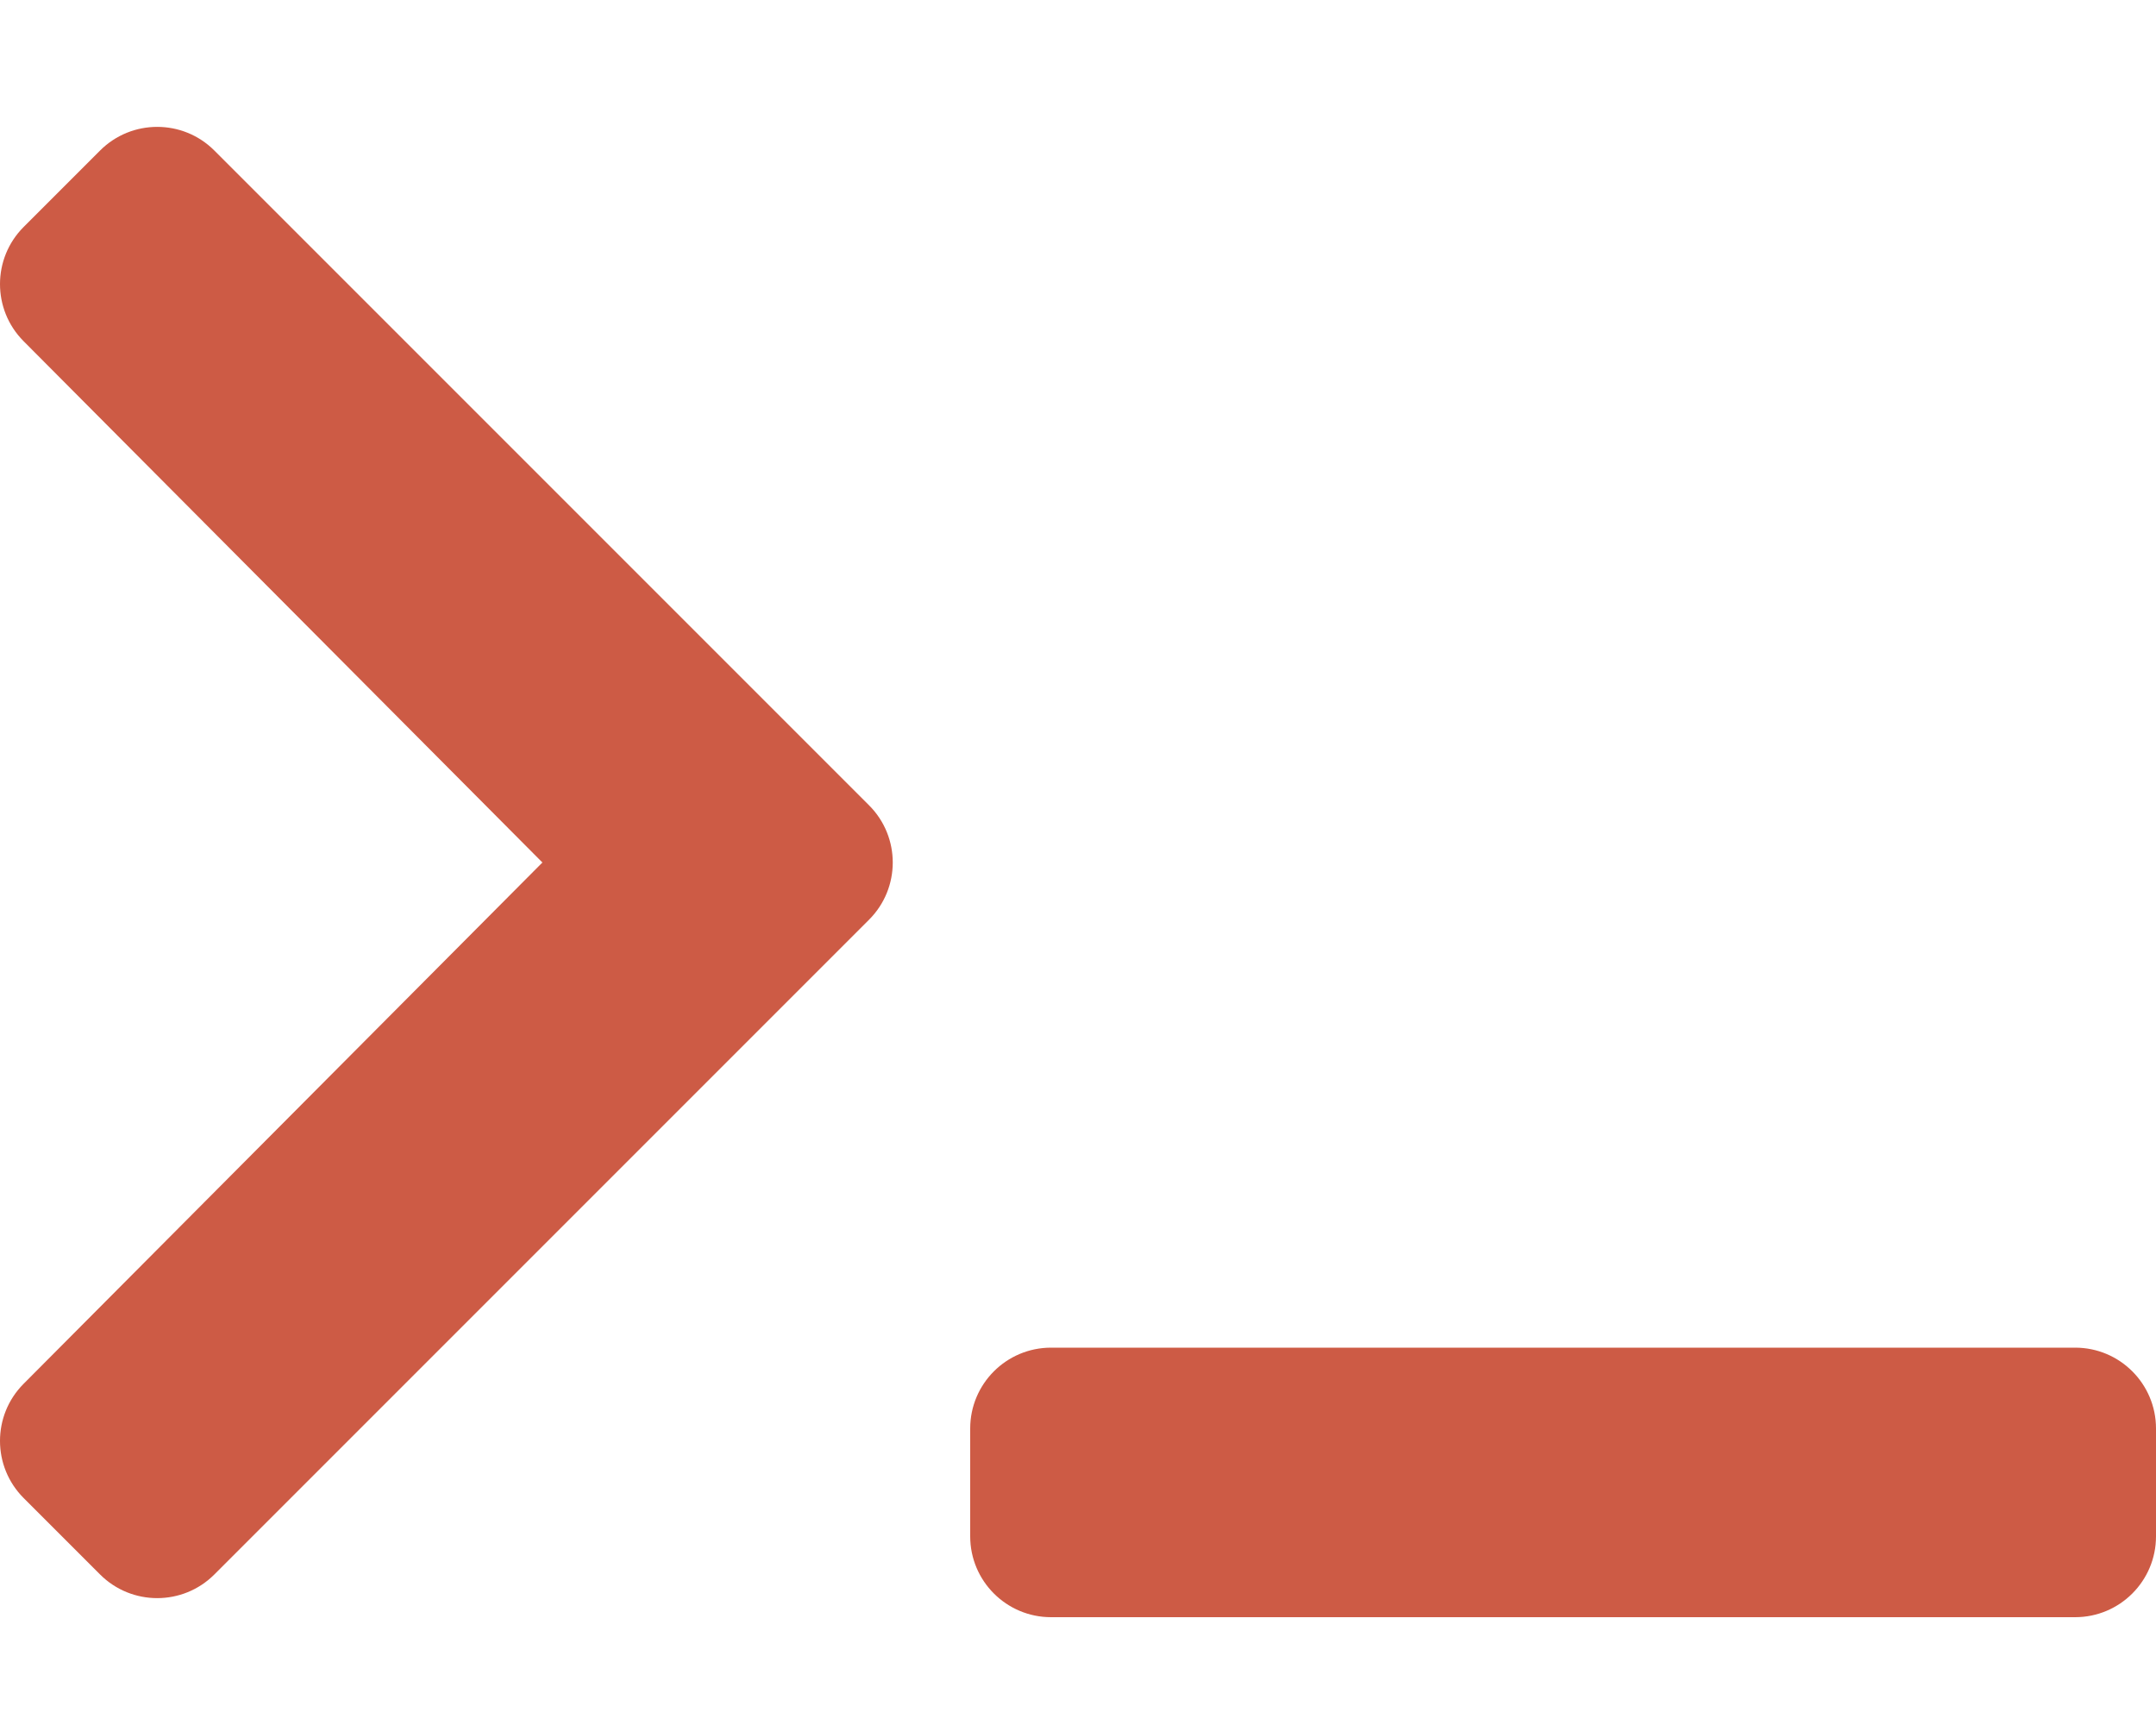
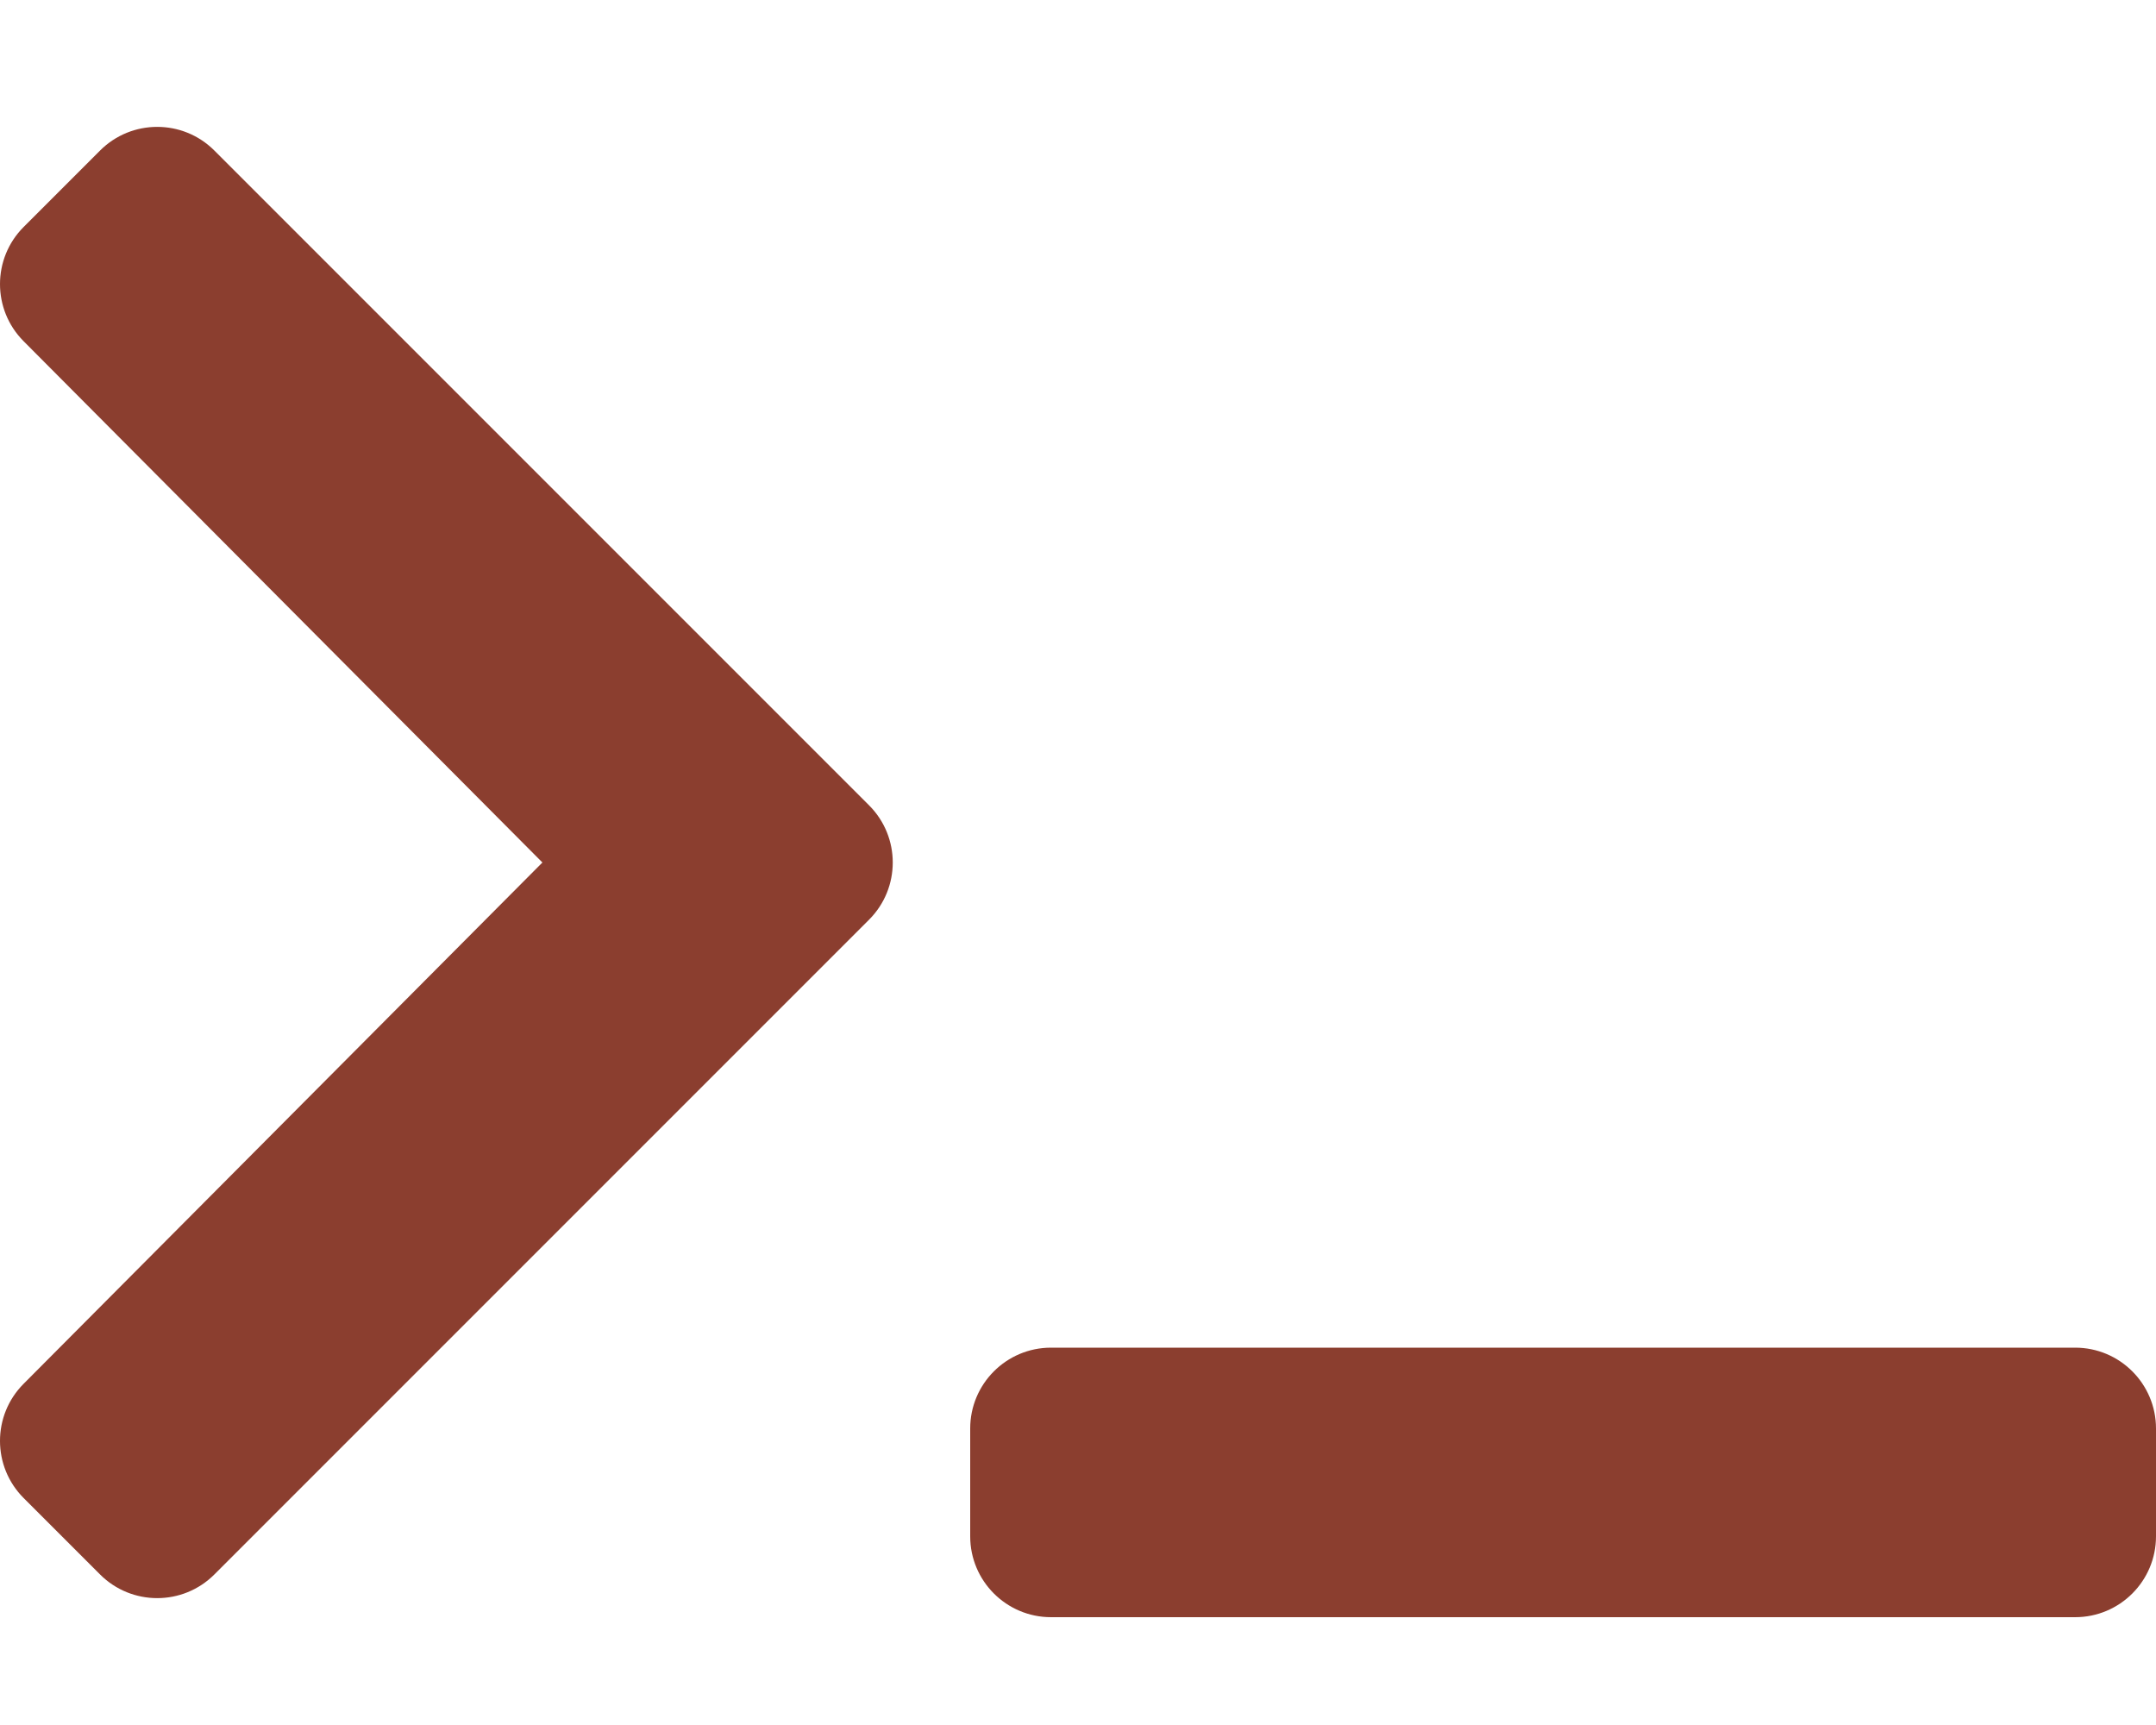
- <svg xmlns="http://www.w3.org/2000/svg" style="fill:#cd5b45;" viewBox="0 0 640 512">
+ <svg xmlns="http://www.w3.org/2000/svg" style="fill:#8b3e2f;" viewBox="0 0 640 512">
  <path d="M257.981 272.971L63.638 467.314c-9.373 9.373-24.569 9.373-33.941 0L7.029 444.647c-9.357-9.357-9.375-24.522-.04-33.901L161.011 256 6.99 101.255c-9.335-9.379-9.317-24.544.04-33.901l22.667-22.667c9.373-9.373 24.569-9.373 33.941 0L257.981 239.03c9.373 9.372 9.373 24.568 0 33.941zM640 456v-32c0-13.255-10.745-24-24-24H312c-13.255 0-24 10.745-24 24v32c0 13.255 10.745 24 24 24h304c13.255 0 24-10.745 24-24z" />
</svg>
